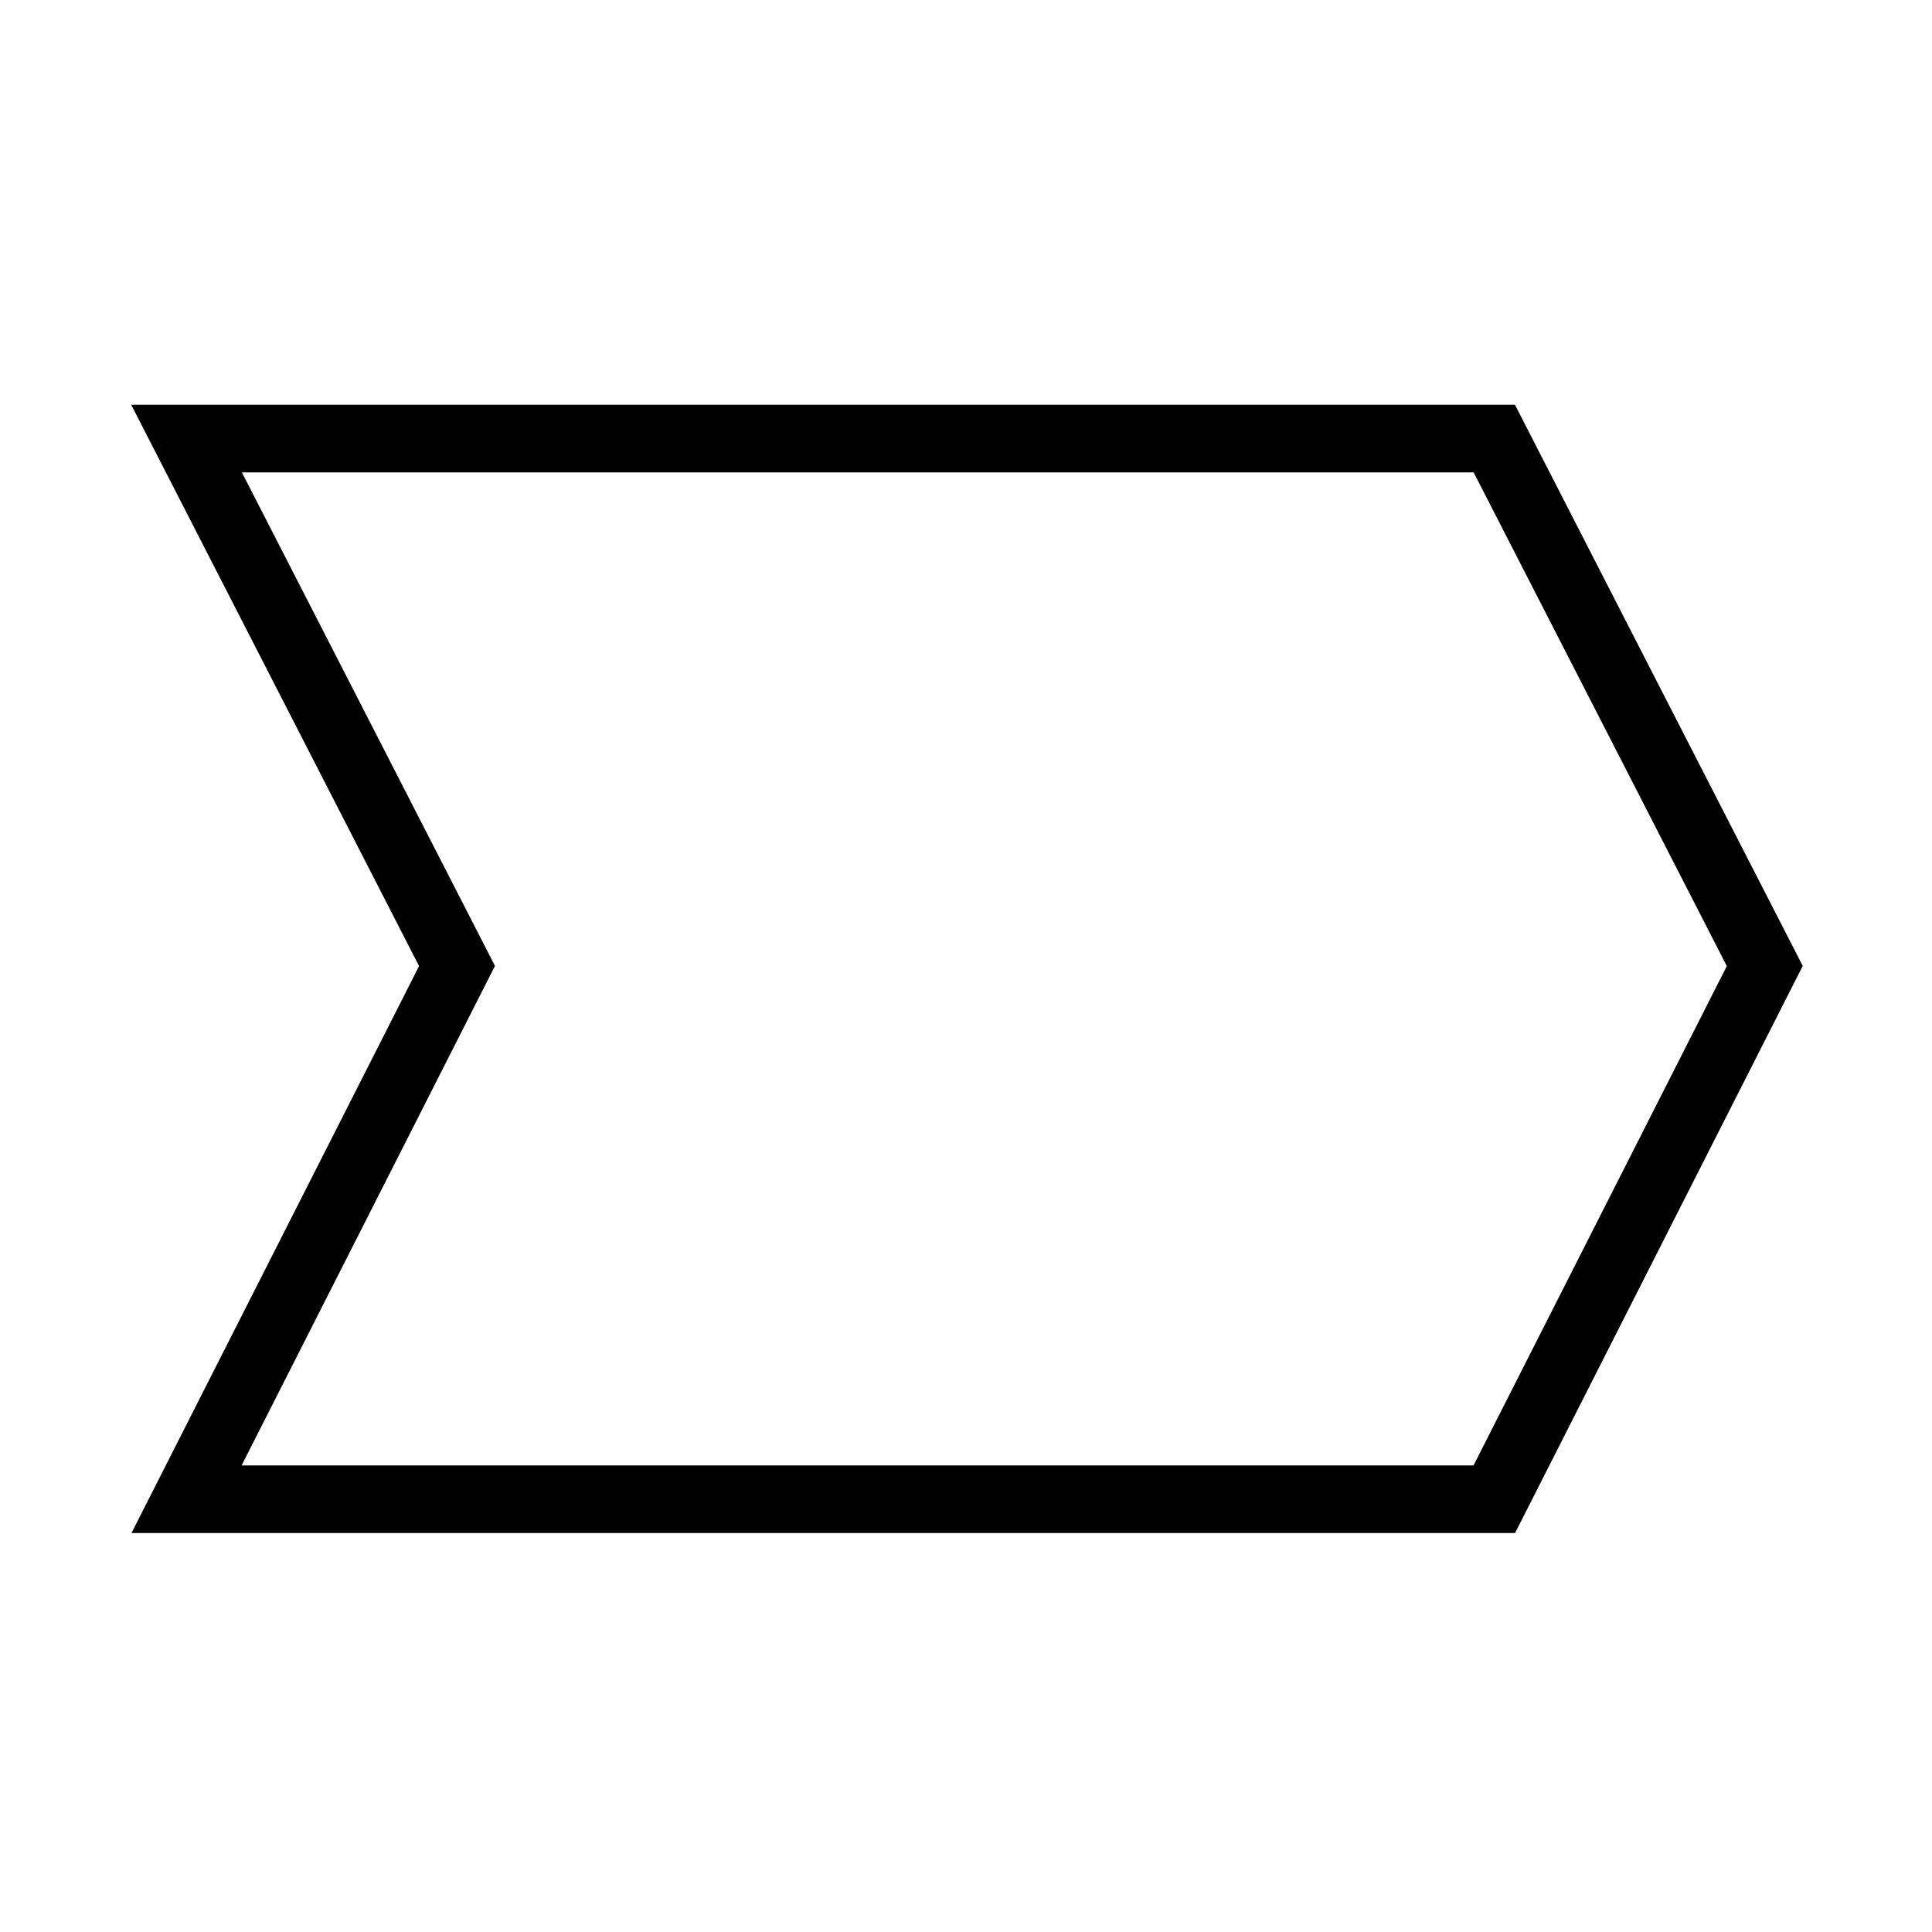
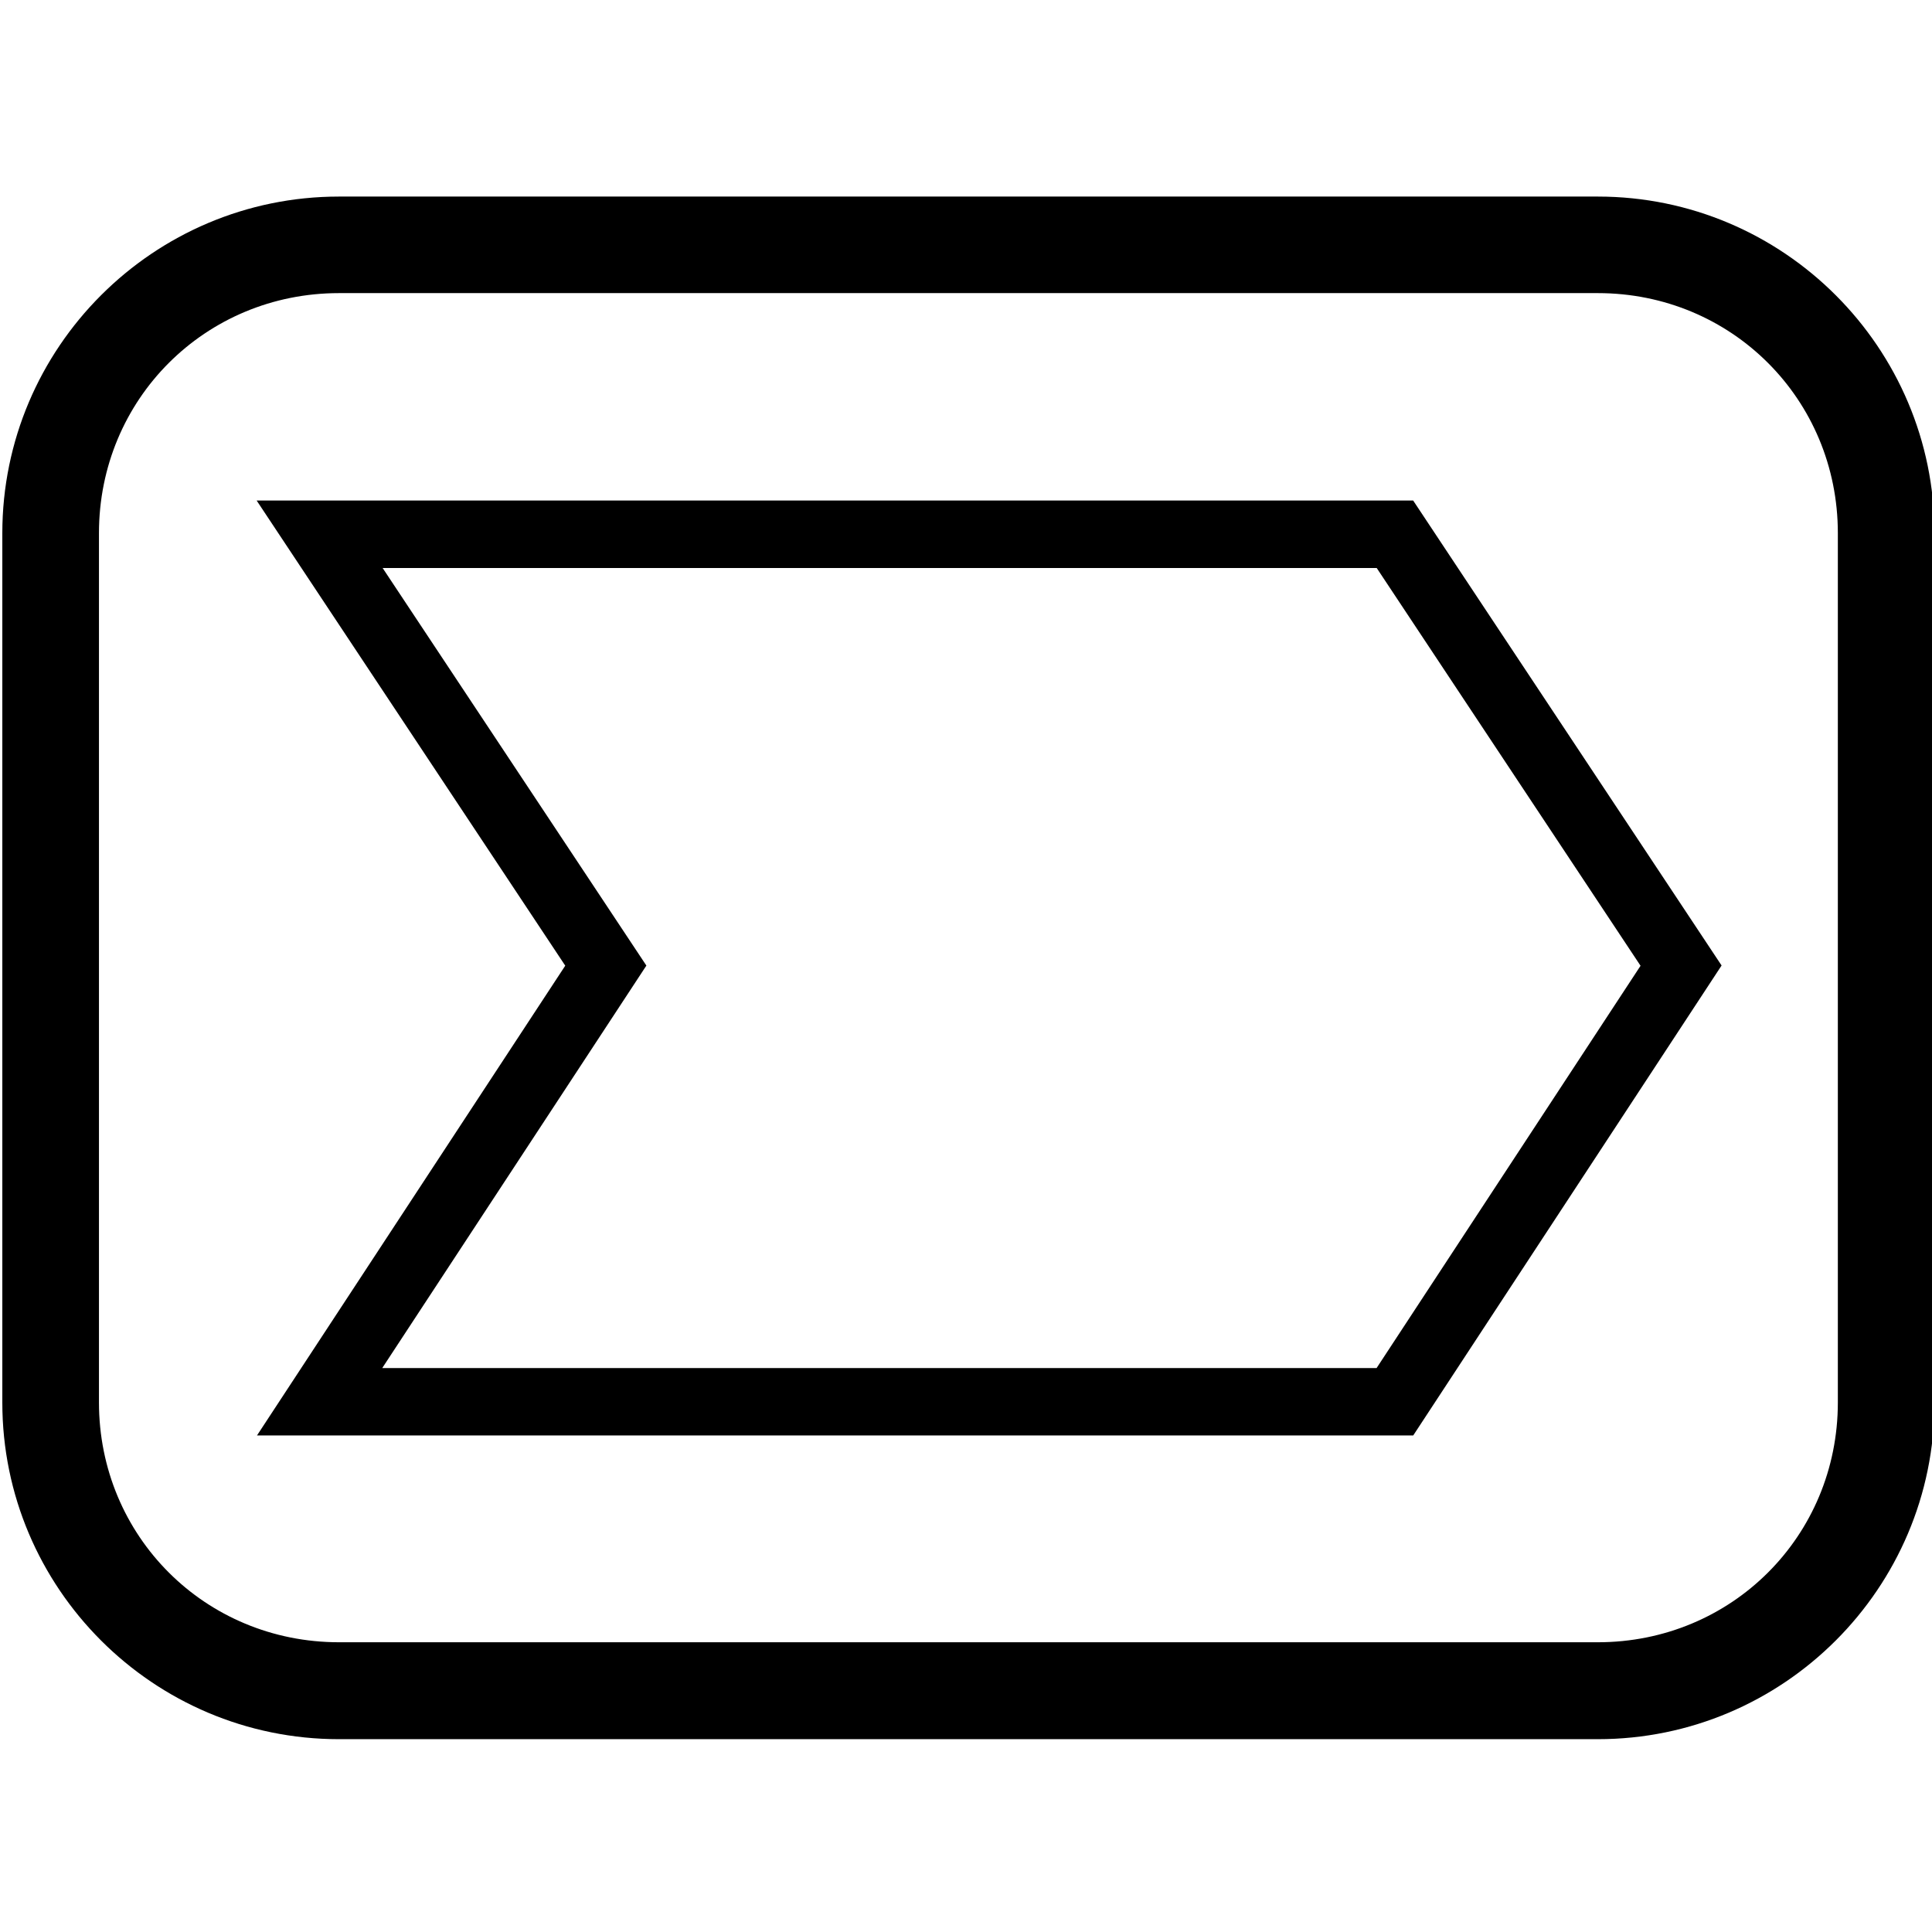
- <svg xmlns="http://www.w3.org/2000/svg" version="1.1" id="svg2" viewBox="0 0 2000 2000" height="2000" width="2000">
-   <defs id="defs4" />
-   <g transform="translate(0,947.6378)" id="layer1">
-     <path d="M 135.822,-528.639 433.814,52.449 136.105,639.361 l 1432.281,0 297.797,-587.086 -297.904,-580.914 z m 114.564,70 1275.123,0 262.096,511.088 -262.203,516.912 -1275.299,0 L 512.395,52.275 C 425.058,-118.029 337.723,-288.334 250.387,-458.639 Z" style="color:#000000;font-style:normal;font-variant:normal;font-weight:normal;font-stretch:normal;font-size:medium;line-height:normal;font-family:sans-serif;text-indent:0;text-align:start;text-decoration:none;text-decoration-line:none;text-decoration-style:solid;text-decoration-color:#000000;letter-spacing:normal;word-spacing:normal;text-transform:none;direction:ltr;block-progression:tb;writing-mode:lr-tb;baseline-shift:baseline;text-anchor:start;white-space:normal;clip-rule:nonzero;display:inline;overflow:visible;visibility:visible;opacity:1;isolation:auto;mix-blend-mode:normal;color-interpolation:sRGB;color-interpolation-filters:linearRGB;solid-color:#000000;solid-opacity:1;fill:#000000;fill-opacity:1;fill-rule:nonzero;stroke:none;stroke-width:70;stroke-linecap:round;stroke-linejoin:miter;stroke-miterlimit:4;stroke-dasharray:none;stroke-dashoffset:0;stroke-opacity:1;color-rendering:auto;image-rendering:auto;shape-rendering:auto;text-rendering:auto;enable-background:accumulate" id="rect4139" />
+ <svg xmlns="http://www.w3.org/2000/svg" width="2000" height="2000" id="svg3891" version="1.1">
+   <defs id="defs3893" />
+   <g id="layer1" transform="translate(0,947.6378)">
+     <g transform="matrix(96.75289,0,0,96.75289,55.32816,-100816.34)" id="layer1-6">
+       <g transform="matrix(0.00875555,0,0,0.00873255,-0.5113545,1042.264)" id="layer1-3">
+         <g id="layer1-7" transform="matrix(0.970633,0,0,0.9680119,219.8387,-19.57287)" />
+       </g>
+       <path d="m 3.055,1034.307 c -1.986,0 -3.602,1.615 -3.602,3.602 l 0,9.301 c 0,1.986 1.615,3.602 3.602,3.602 l 13.469,0 c 1.986,0 3.602,-1.615 3.602,-3.602 l 0,-9.301 c 0,-1.986 -1.615,-3.602 -3.602,-3.602 l -13.469,0 z m 0,1.033 13.469,0 c 1.432,0 2.568,1.137 2.568,2.568 l 0,9.301 c 0,1.432 -1.137,2.566 -2.568,2.566 l -13.469,0 c -1.432,0 -2.568,-1.135 -2.568,-2.566 l 0,-9.301 c 0,-1.432 1.137,-2.568 2.568,-2.568 z m -0.881,2.219 3.302,4.977 -3.298,5.026 12.371,0 3.299,-5.028 -3.3,-4.975 z m 1.348,0.722 10.636,0 2.823,4.256 -2.824,4.304 -10.639,0 2.826,-4.306 c -0.941,-1.418 -1.881,-2.836 -2.822,-4.254 z" style="color:#000000;font-style:normal;font-variant:normal;font-weight:normal;font-stretch:normal;font-size:medium;line-height:normal;font-family:sans-serif;text-indent:0;text-align:start;text-decoration:none;text-decoration-line:none;text-decoration-style:solid;text-decoration-color:#000000;letter-spacing:normal;word-spacing:normal;text-transform:none;direction:ltr;block-progression:tb;writing-mode:lr-tb;baseline-shift:baseline;text-anchor:start;white-space:normal;clip-rule:nonzero;display:inline;overflow:visible;visibility:visible;opacity:1;isolation:auto;mix-blend-mode:normal;color-interpolation:sRGB;color-interpolation-filters:linearRGB;solid-color:#000000;solid-opacity:1;fill:#000000;fill-opacity:1;fill-rule:nonzero;stroke:none;stroke-width:1.034;stroke-linecap:butt;stroke-linejoin:round;stroke-miterlimit:4;stroke-dasharray:none;stroke-dashoffset:5.044;stroke-opacity:1;color-rendering:auto;image-rendering:auto;shape-rendering:auto;text-rendering:auto;enable-background:accumulate" id="rect3804-5" />
+     </g>
  </g>
</svg>
